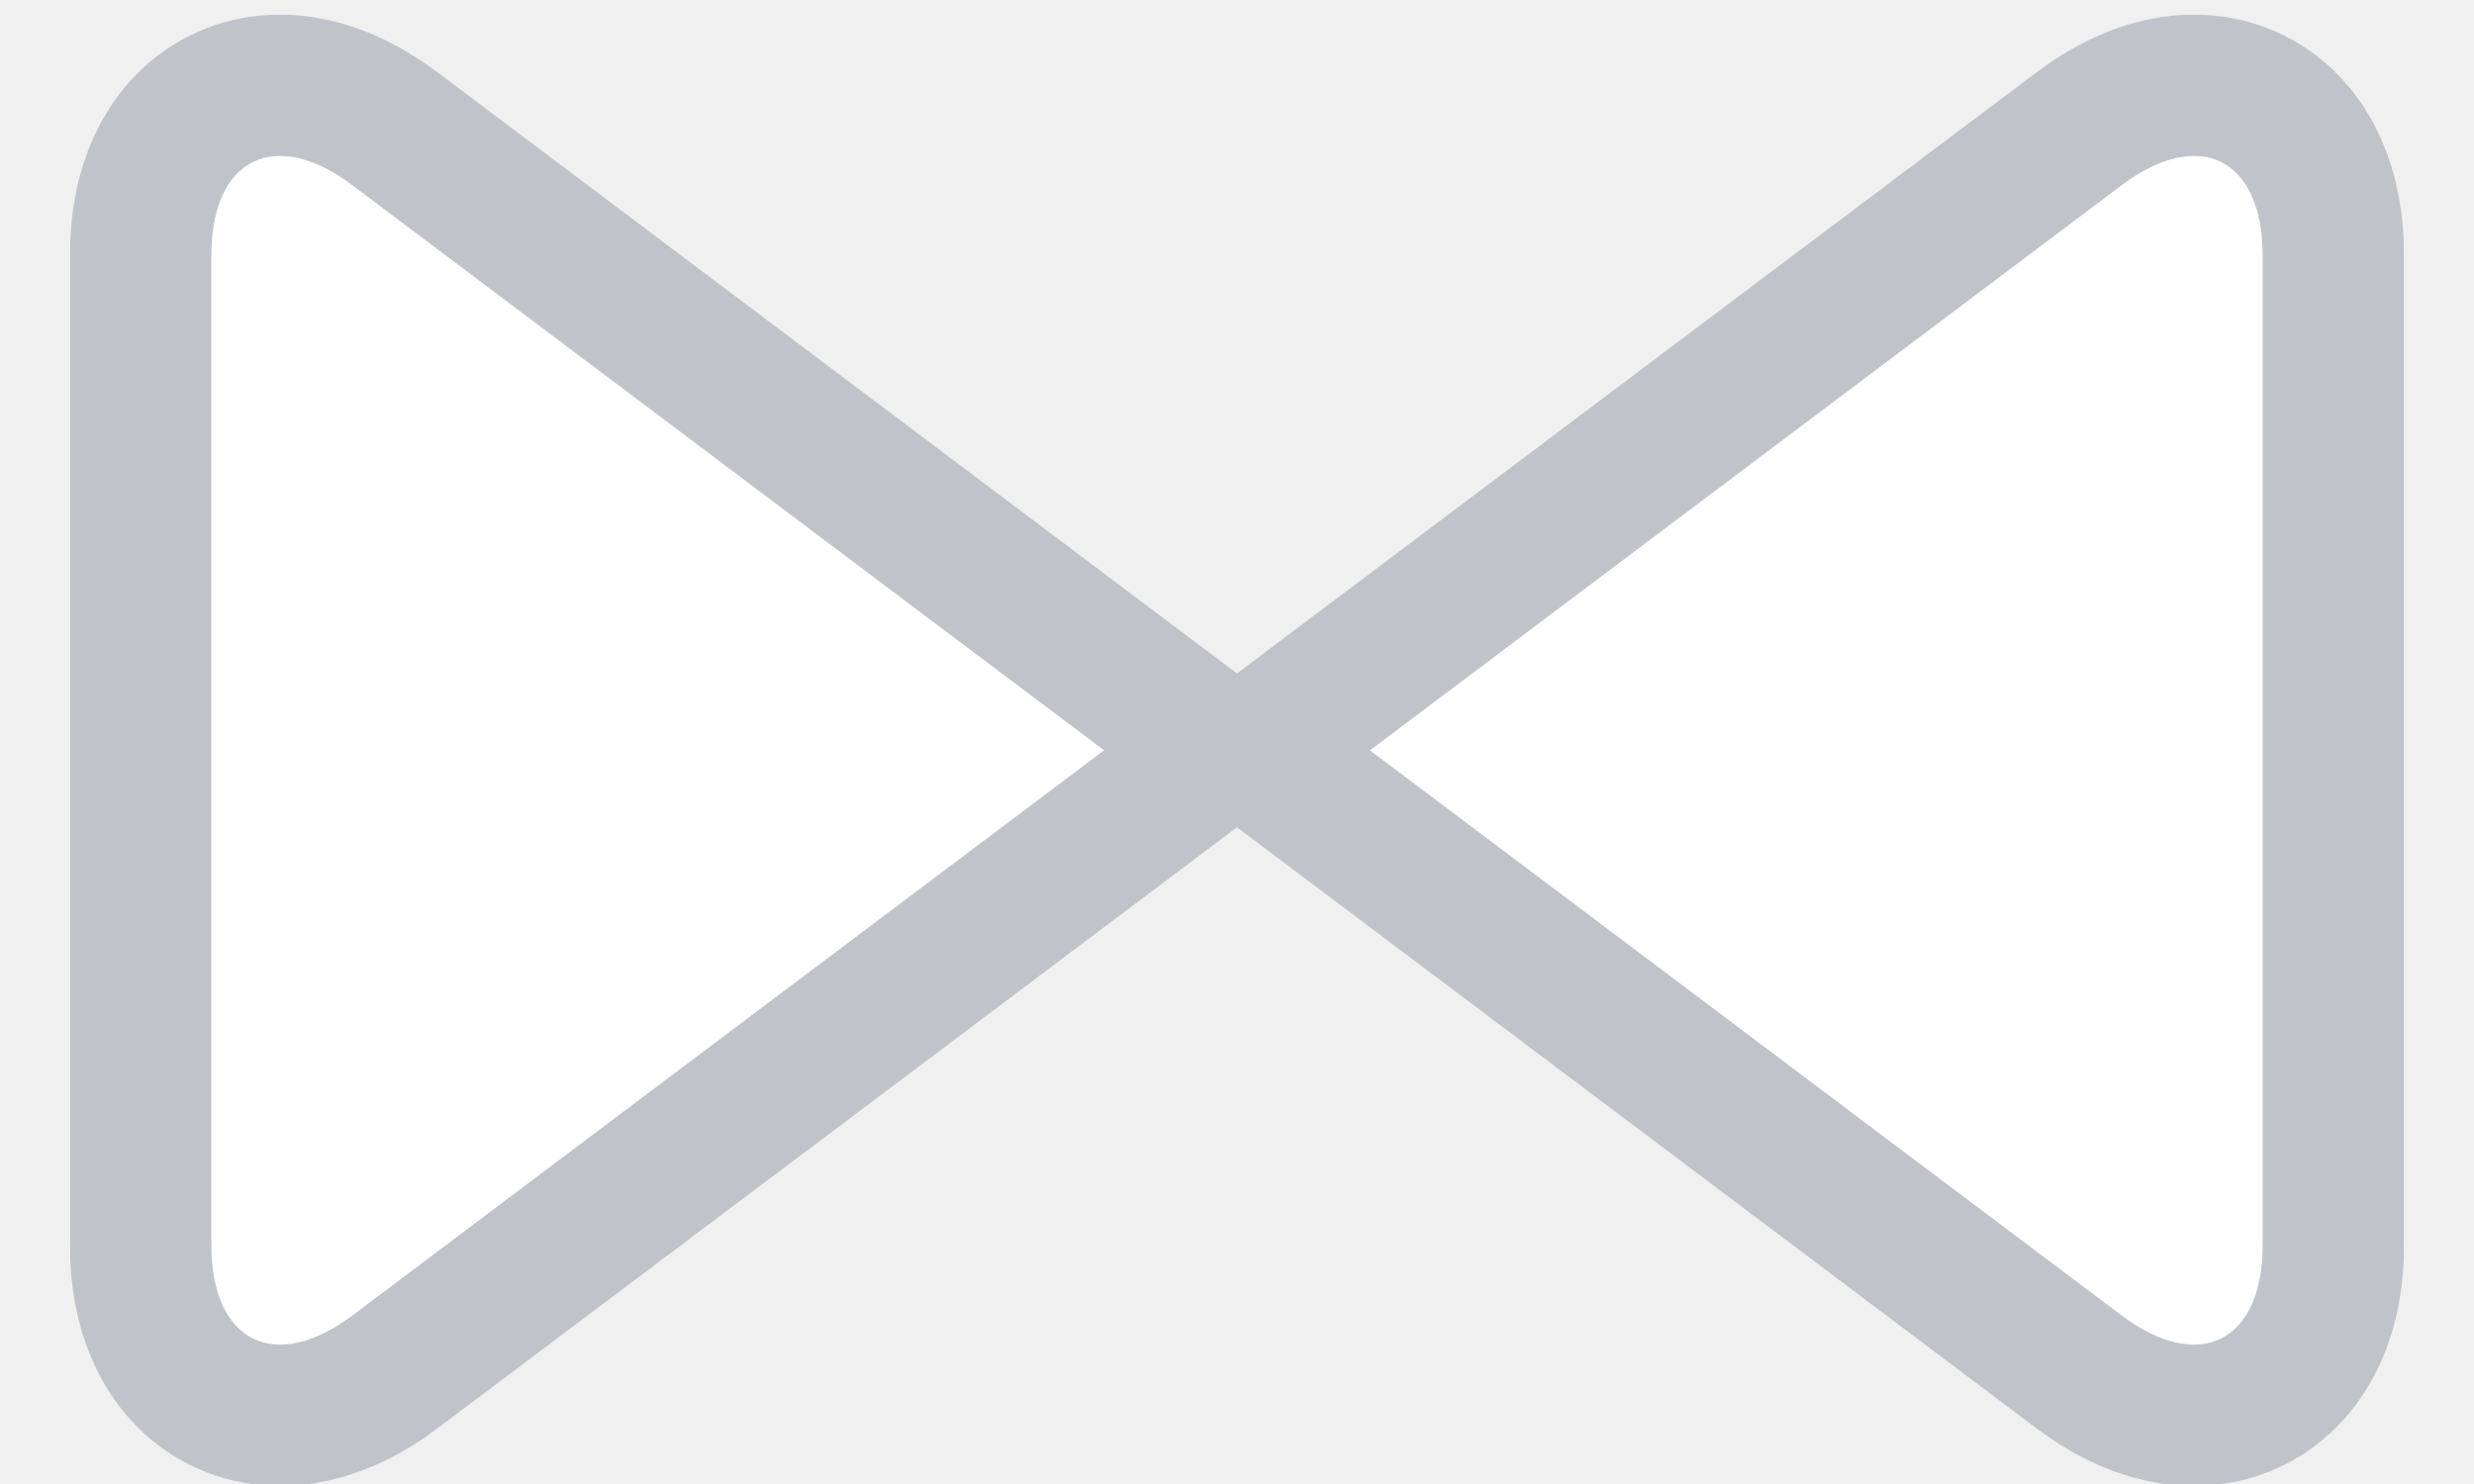
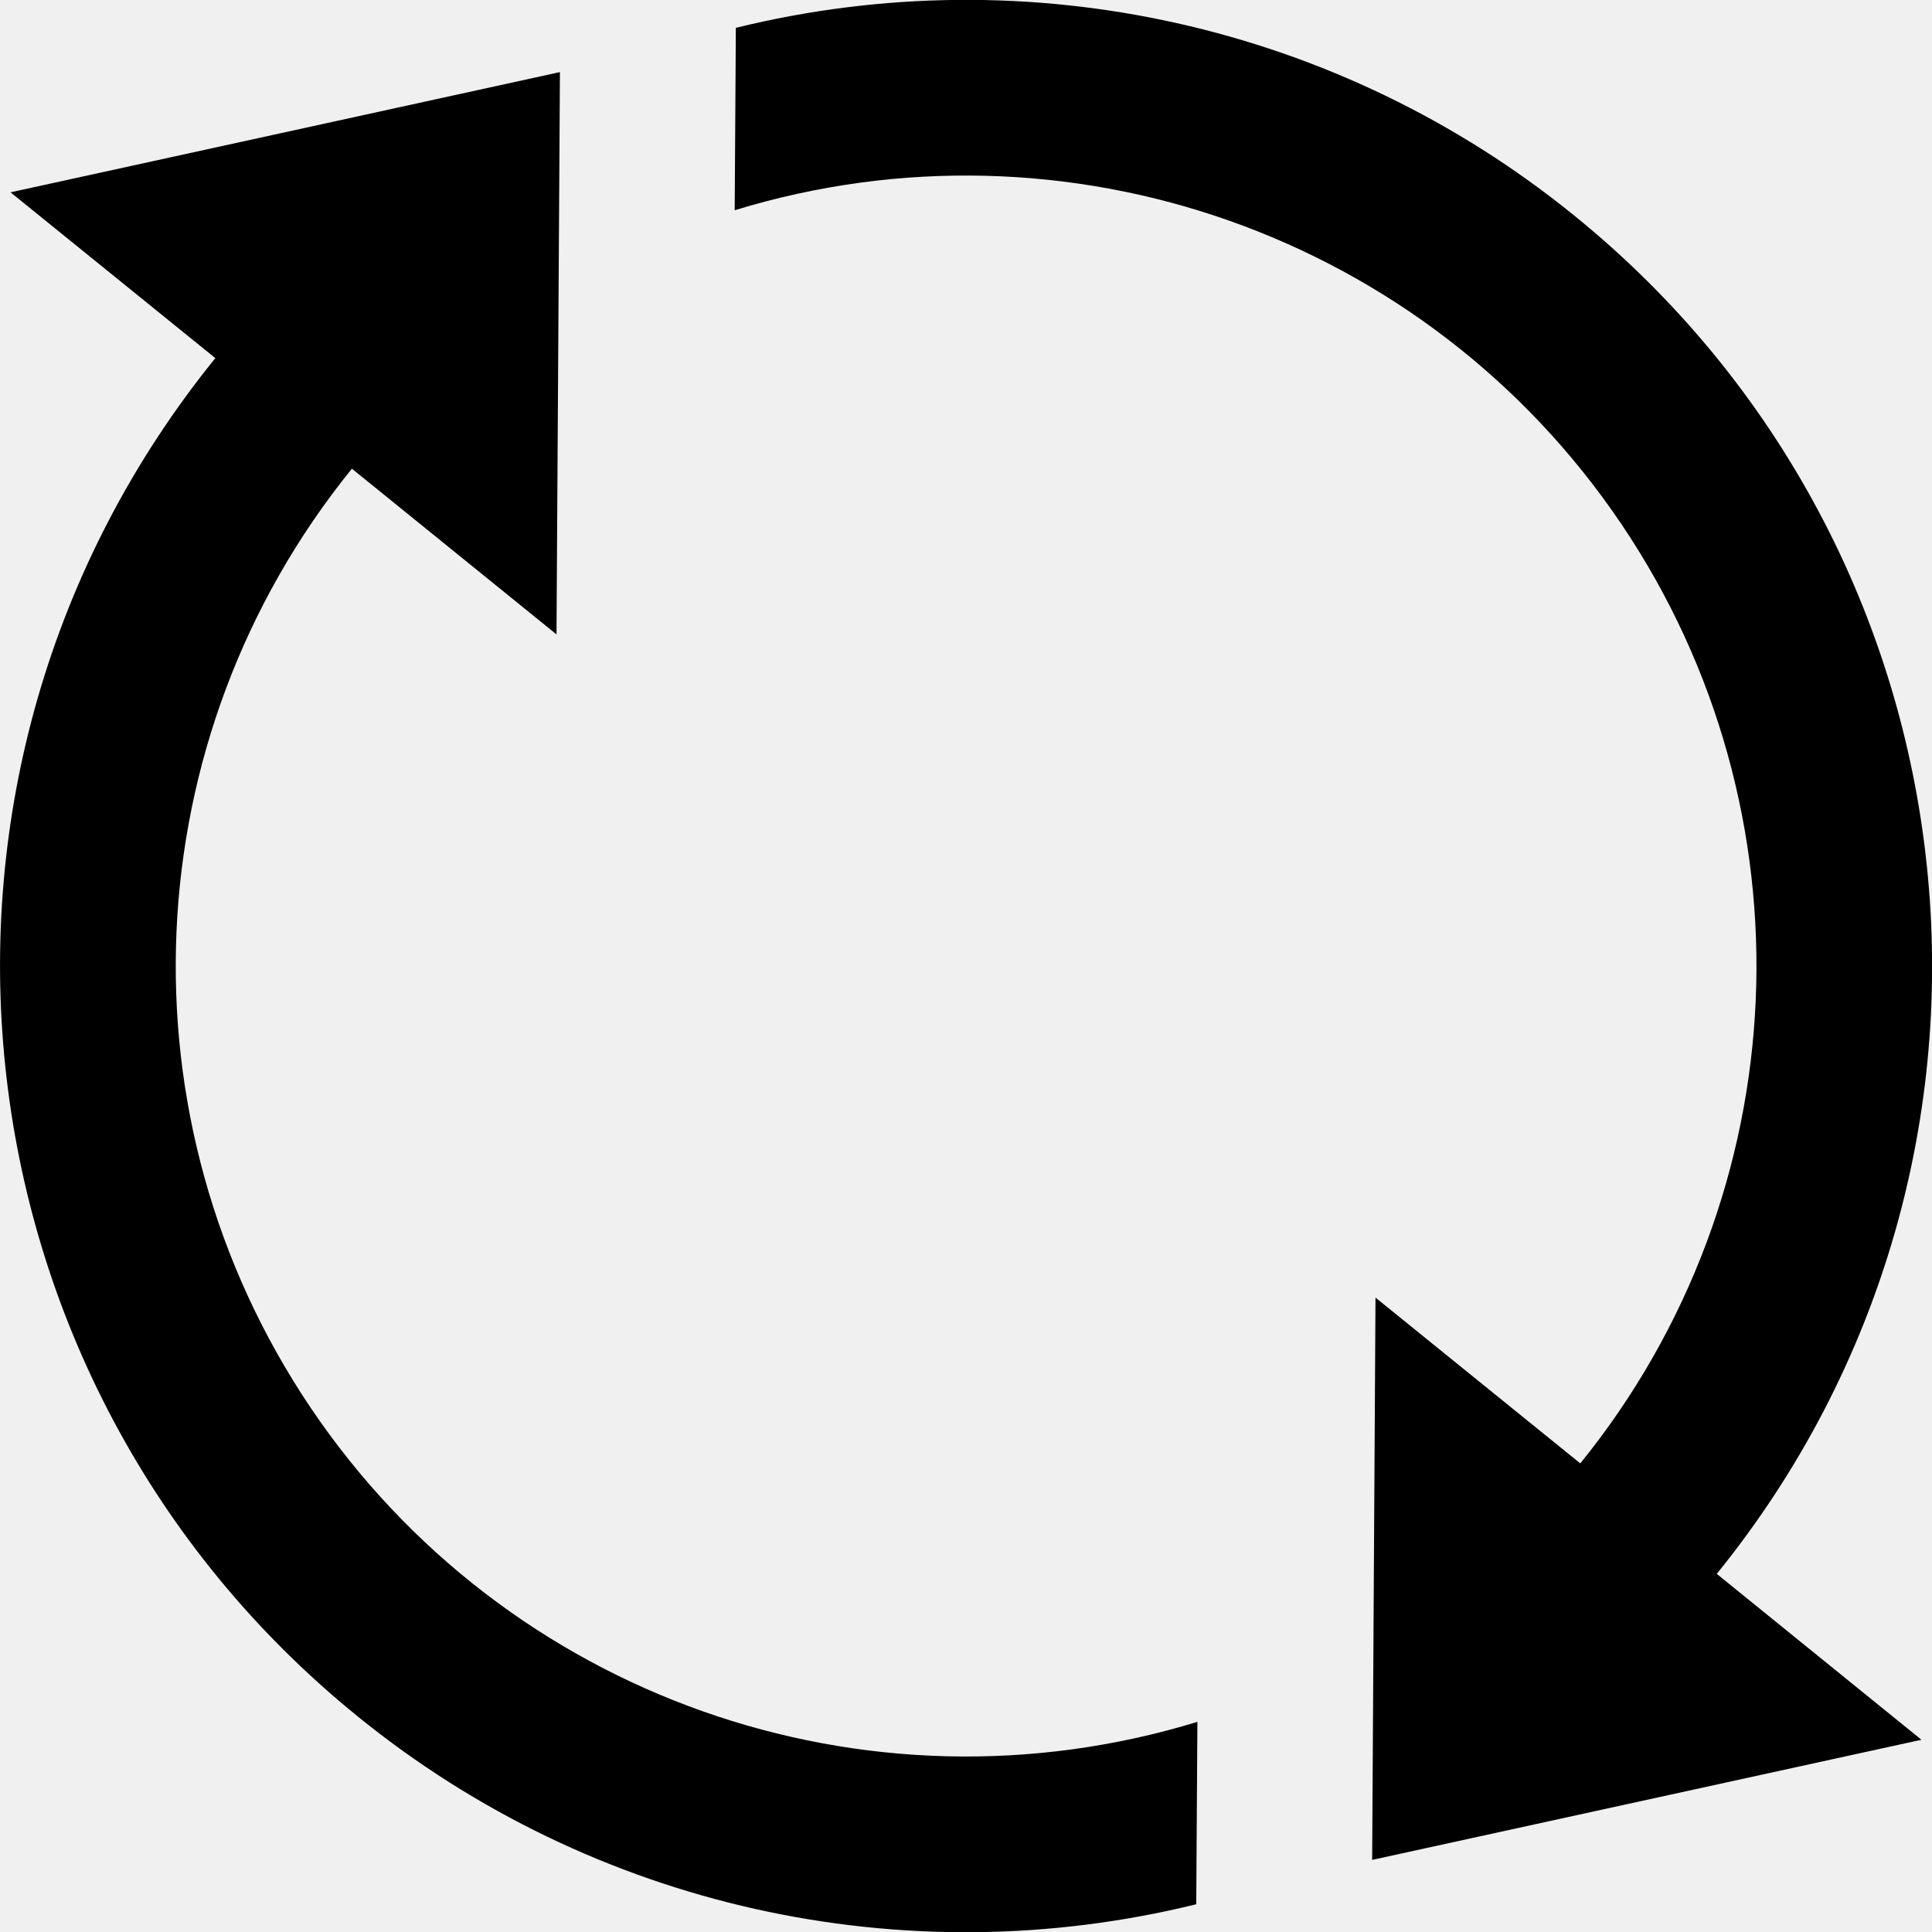
- <svg xmlns="http://www.w3.org/2000/svg" xmlns:xlink="http://www.w3.org/1999/xlink" width="35" height="21" viewBox="0 0 35 21">
-   <defs>
-     <path d="M13.62 8.618L2.99 16.612c-1.105.832-2.001.374-2.001-.998V1.622c0-1.383.898-1.828 2.001-.998l10.63 7.994zm3.76 0l10.63 7.994c1.105.832 2.001.374 2.001-.998V1.622c0-1.383-.898-1.828-2.001-.998L17.38 8.618z" id="a" />
-     <mask id="b" x="-2" y="-2" width="33.023" height="20.822">
-       <path fill="#fff" d="M-1.011-1.794h33.023v20.822H-1.011z" />
-       <use xlink:href="#a" />
-     </mask>
-   </defs>
-   <g transform="translate(2 2)" fill="none" fill-rule="evenodd">
-     <use fill="#FFF" xlink:href="#a" />
-     <use stroke="#C0C4CA" mask="url(#b)" stroke-width="4" xlink:href="#a" />
-   </g>
+ <svg xmlns="http://www.w3.org/2000/svg" viewBox="0 0 22 22">
+   <path d="M2.452 4.078C-1.371 8.799-.643 15.726 4.078 19.549a10.983 10.983 0 0 0 9.544 2.135l.003-.517.01-1.56a9 9 0 0 1-9.628-14.27l2.33 1.887.039-6.403L.12 2.19l2.332 1.888zM8.379.317a10.983 10.983 0 0 1 9.544 2.135c4.721 3.823 5.45 10.75 1.626 15.47l2.331 1.889-6.255 1.368.038-6.403 2.332 1.888a9 9 0 0 0-9.629-14.27l.01-1.56.003-.517z" fill="#000" fill-rule="evenodd" />
</svg>
